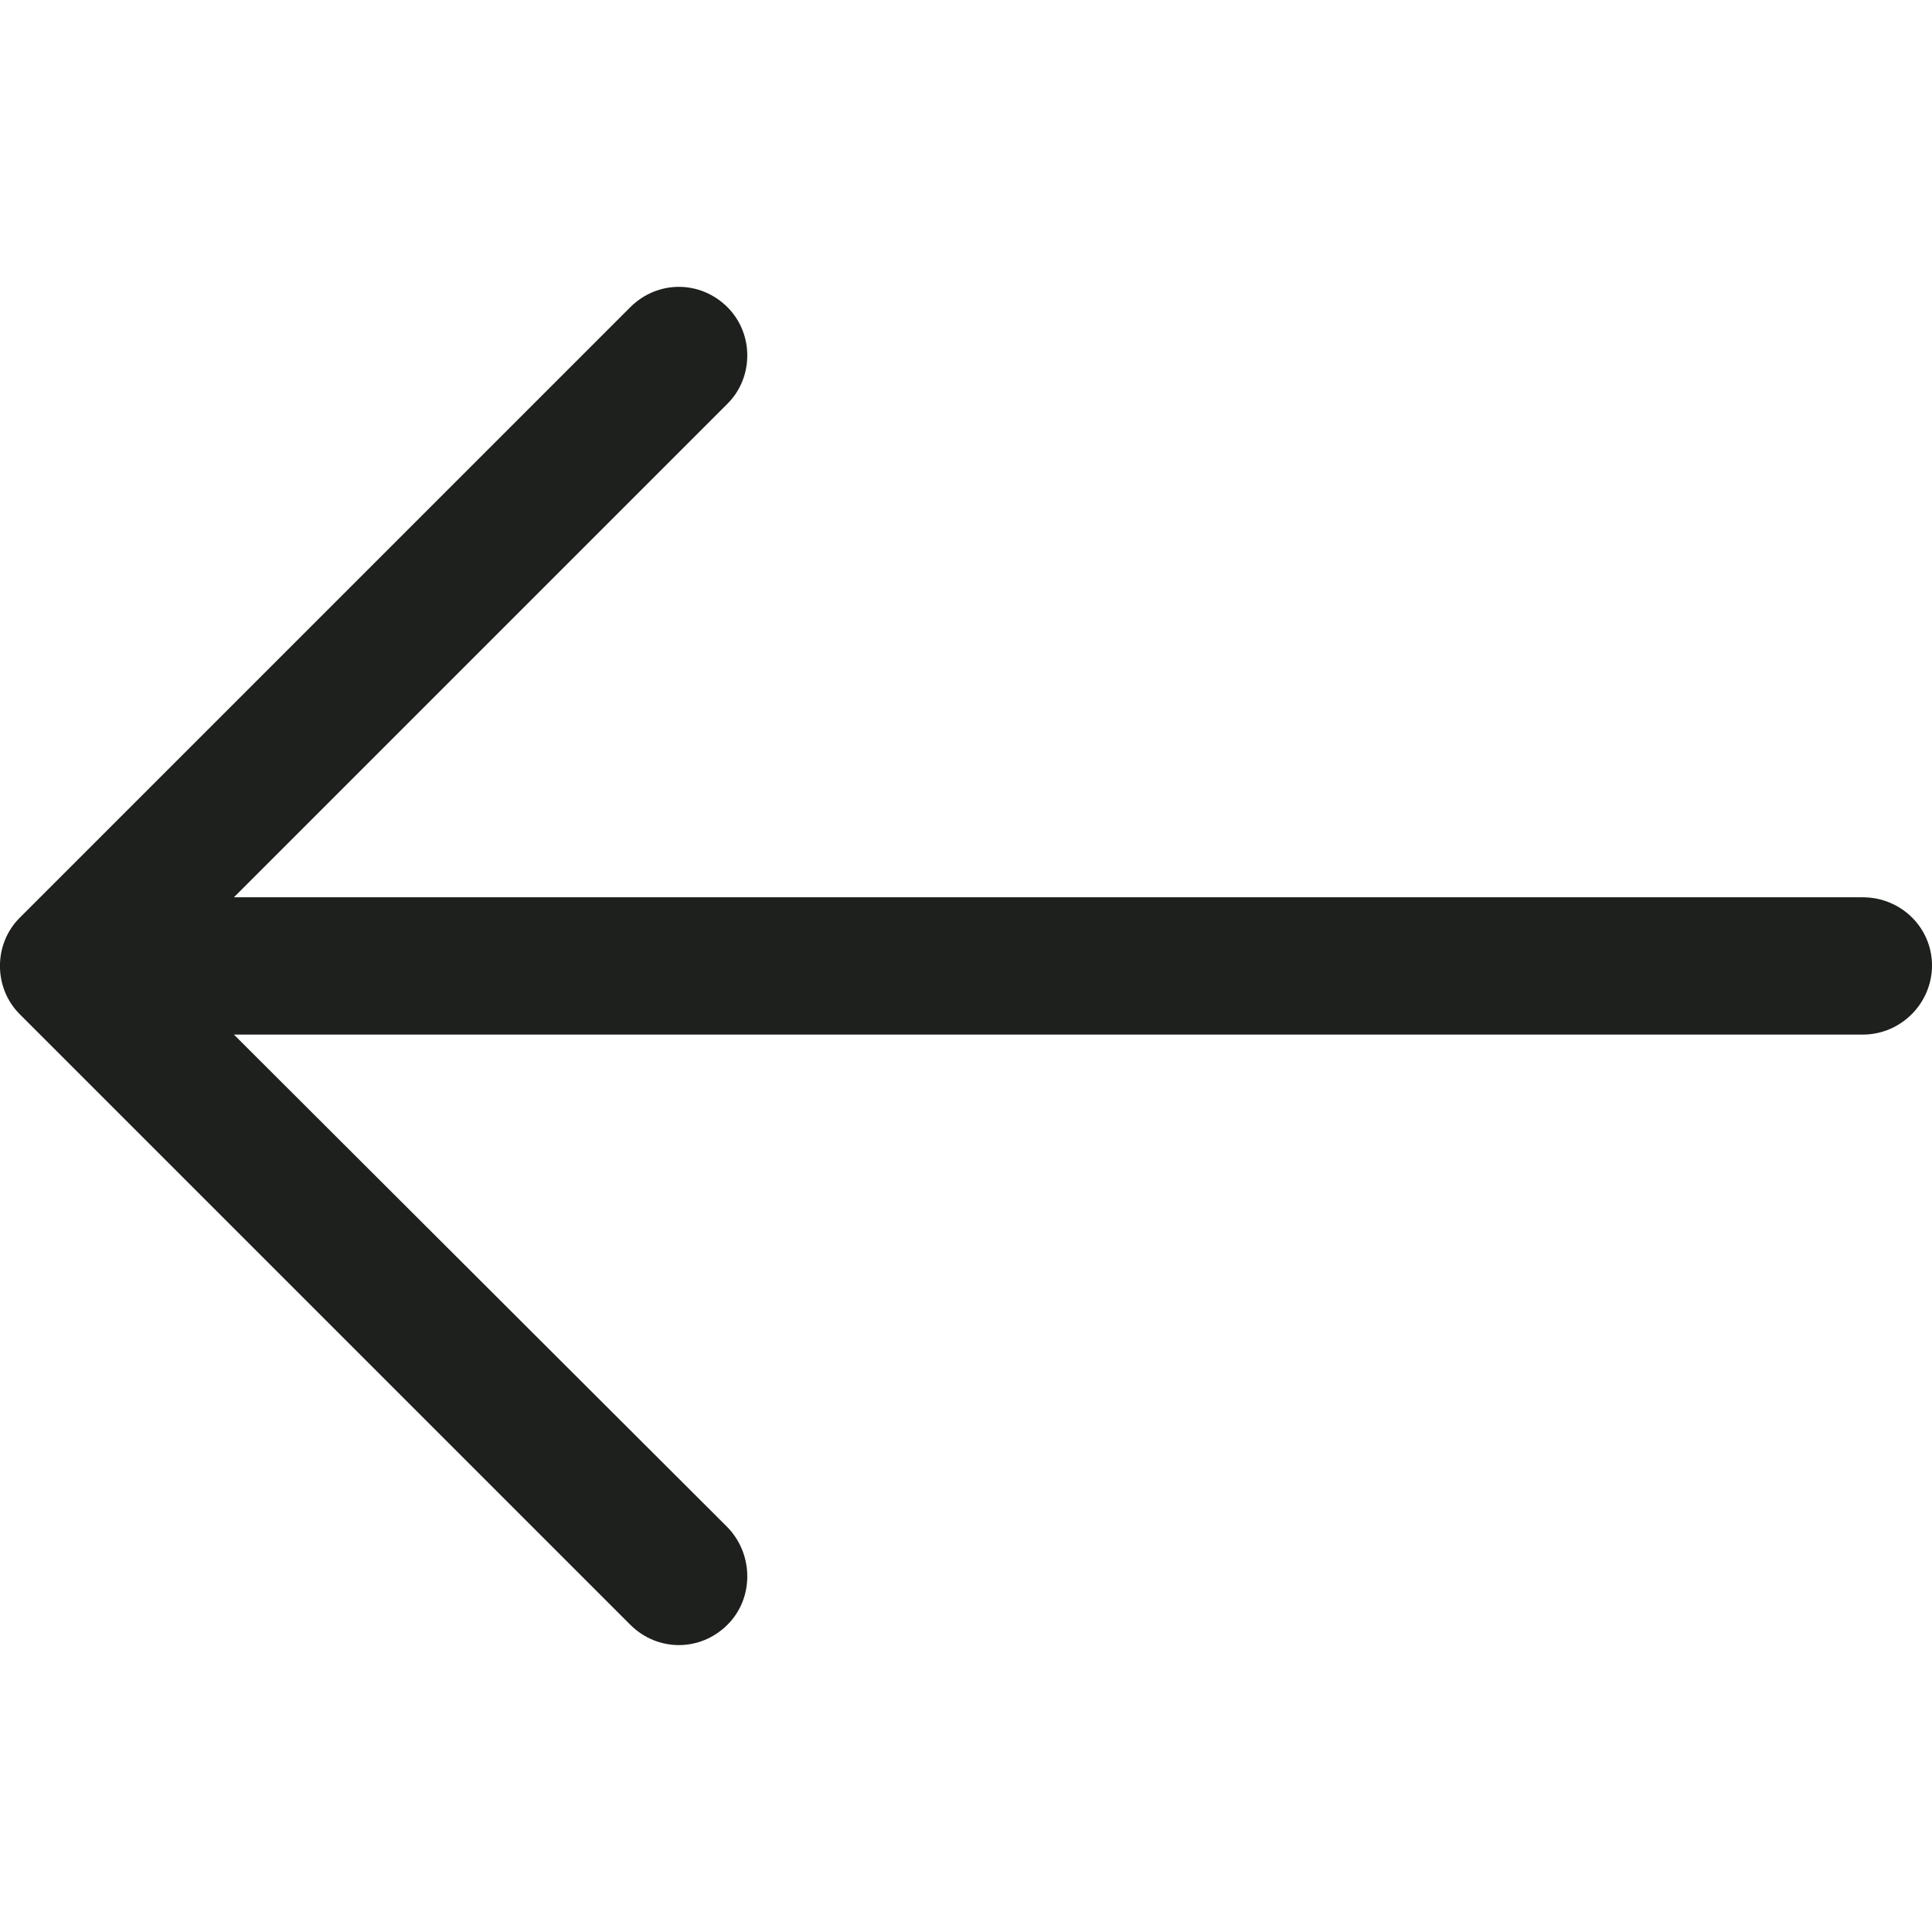
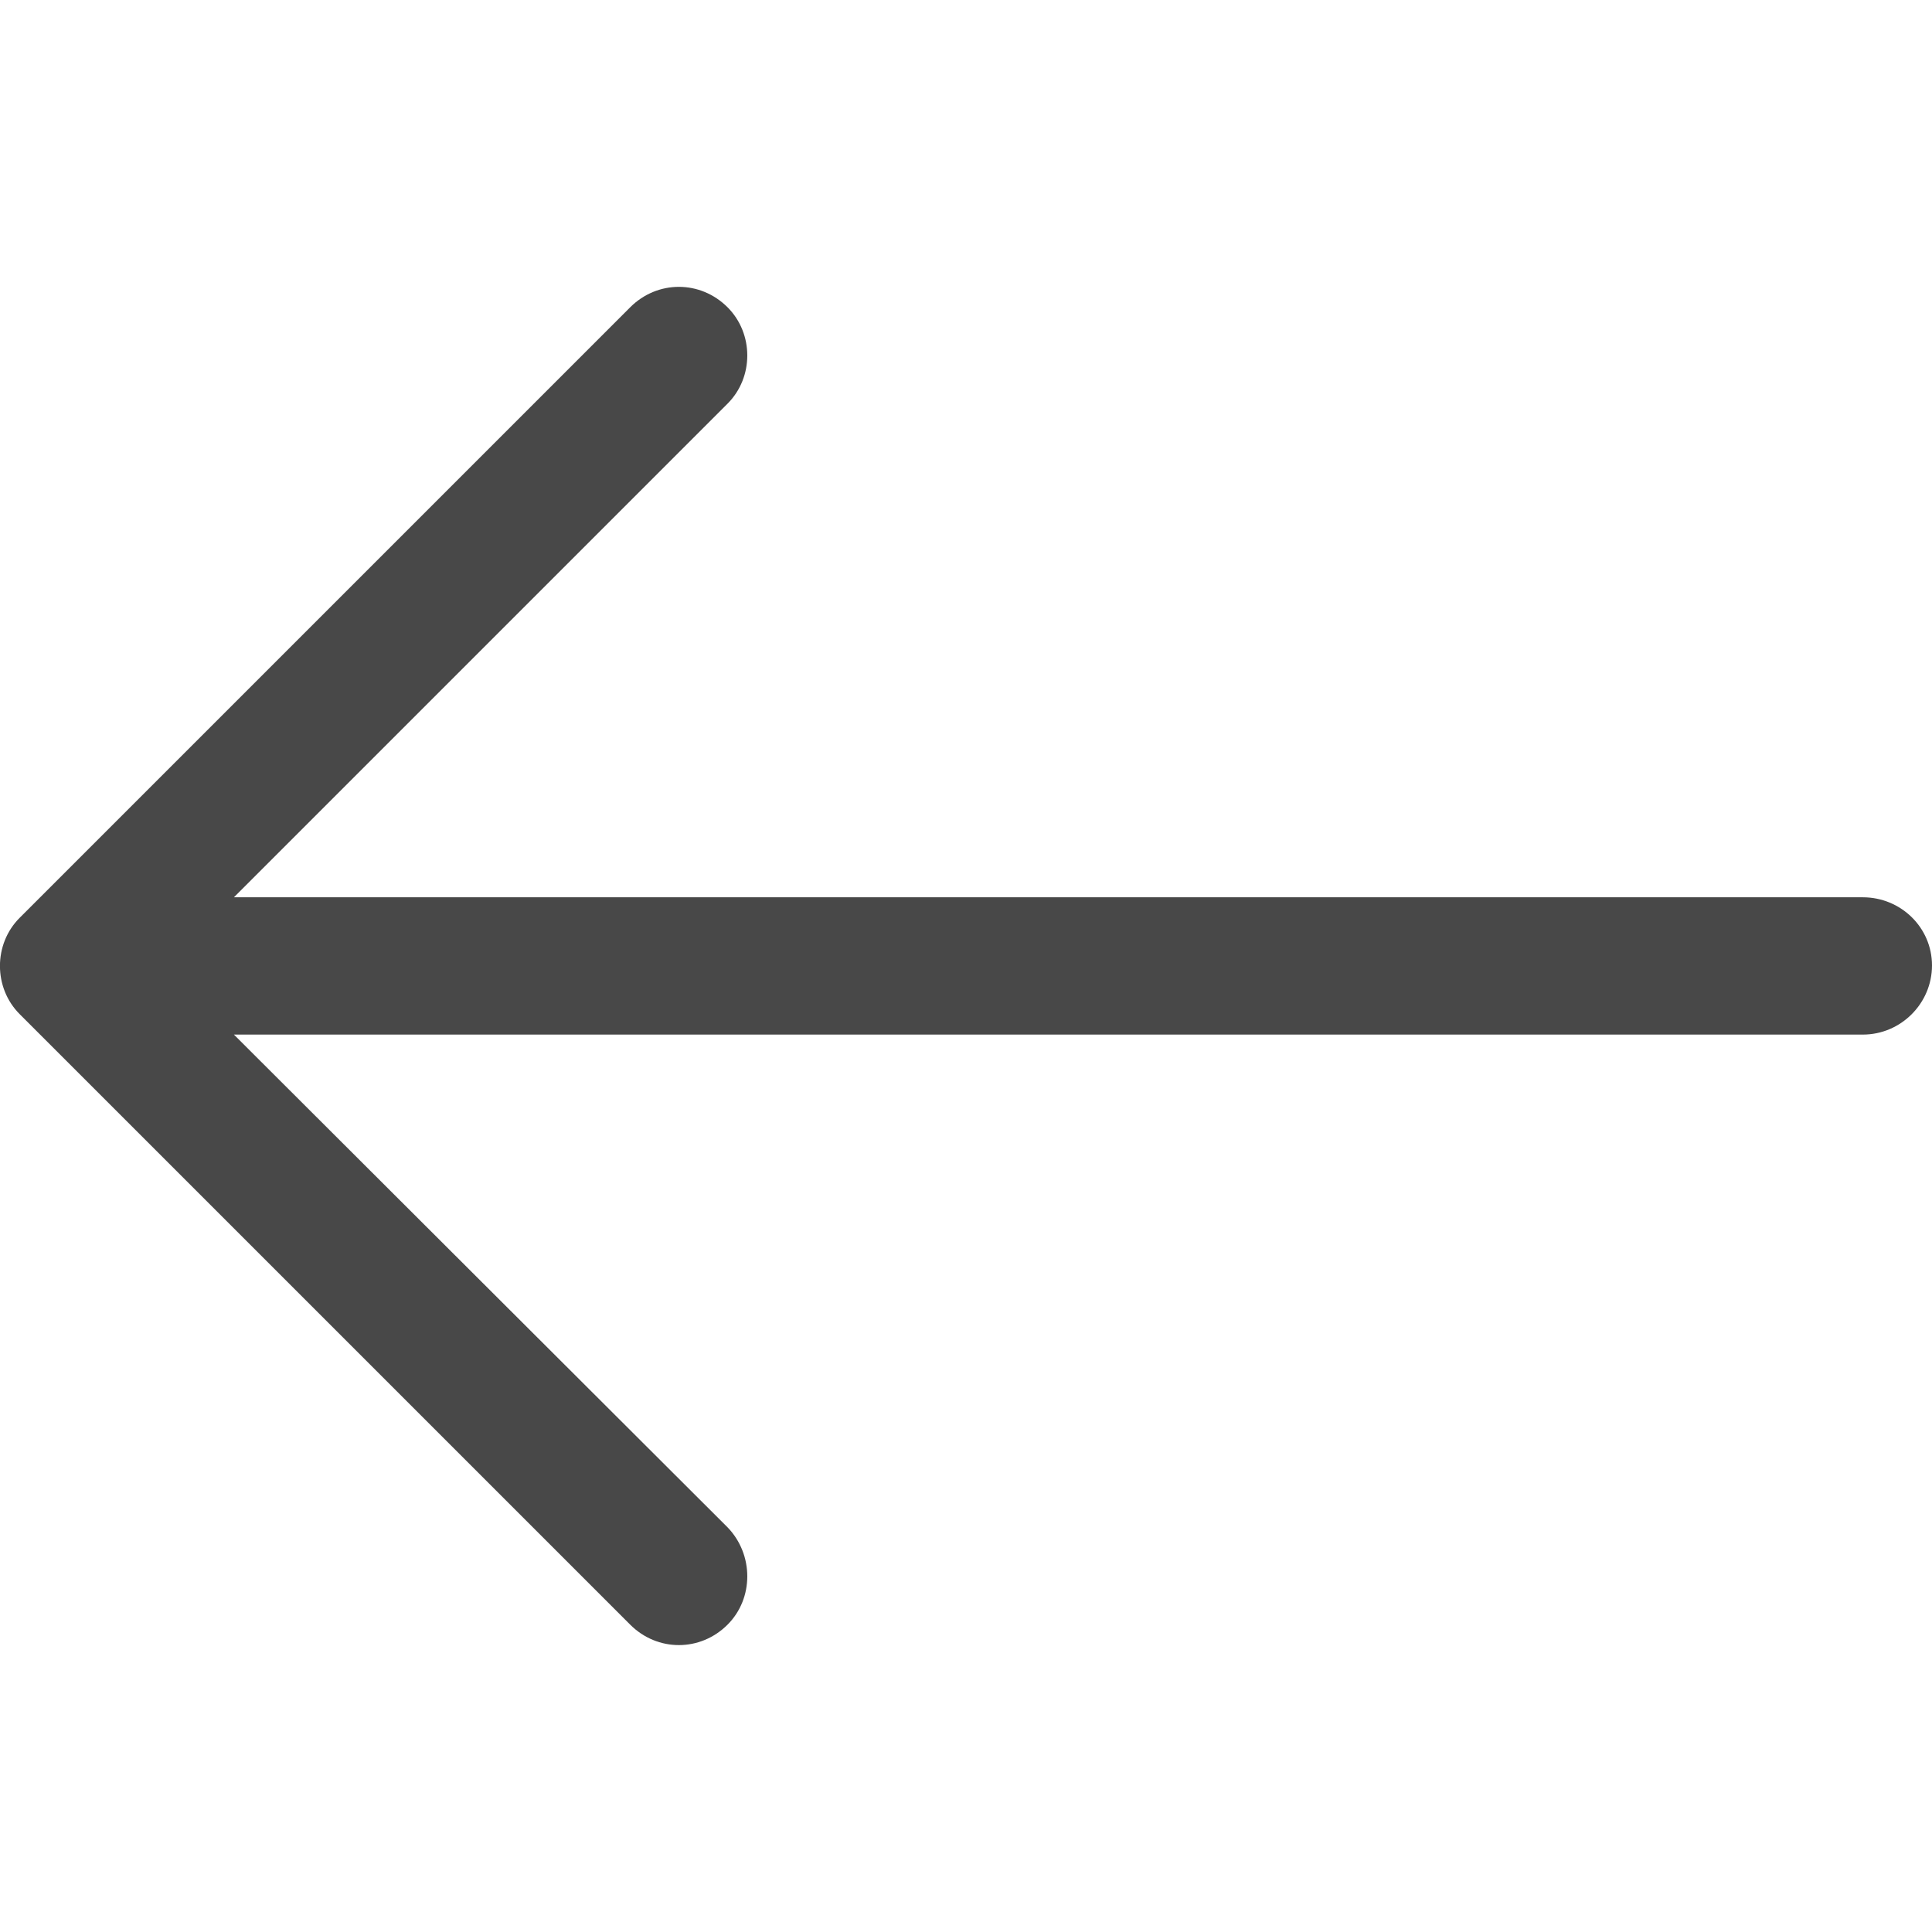
<svg xmlns="http://www.w3.org/2000/svg" version="1.1" id="Capa_1" x="0px" y="0px" viewBox="0 0 31.494 31.494" style="enable-background:new 0 0 31.494 31.494;" xml:space="preserve">
-   <path style="fill:#1E201D;" d="M10.273,5.009c0.444-0.444,1.143-0.444,1.587,0c0.429,0.429,0.429,1.143,0,1.571l-8.047,8.047h26.554  c0.619,0,1.127,0.492,1.127,1.111c0,0.619-0.508,1.127-1.127,1.127H3.813l8.047,8.032c0.429,0.444,0.429,1.159,0,1.587  c-0.444,0.444-1.143,0.444-1.587,0l-9.952-9.952c-0.429-0.429-0.429-1.143,0-1.571L10.273,5.009z" />
+   <path style="fill:#484848;" d="M10.273,5.009c0.444-0.444,1.143-0.444,1.587,0c0.429,0.429,0.429,1.143,0,1.571l-8.047,8.047h26.554  c0.619,0,1.127,0.492,1.127,1.111c0,0.619-0.508,1.127-1.127,1.127H3.813l8.047,8.032c0.429,0.444,0.429,1.159,0,1.587  c-0.444,0.444-1.143,0.444-1.587,0l-9.952-9.952c-0.429-0.429-0.429-1.143,0-1.571L10.273,5.009z" />
  <g>
</g>
  <g>
</g>
  <g>
</g>
  <g>
</g>
  <g>
</g>
  <g>
</g>
  <g>
</g>
  <g>
</g>
  <g>
</g>
  <g>
</g>
  <g>
</g>
  <g>
</g>
  <g>
</g>
  <g>
</g>
  <g>
</g>
</svg>
